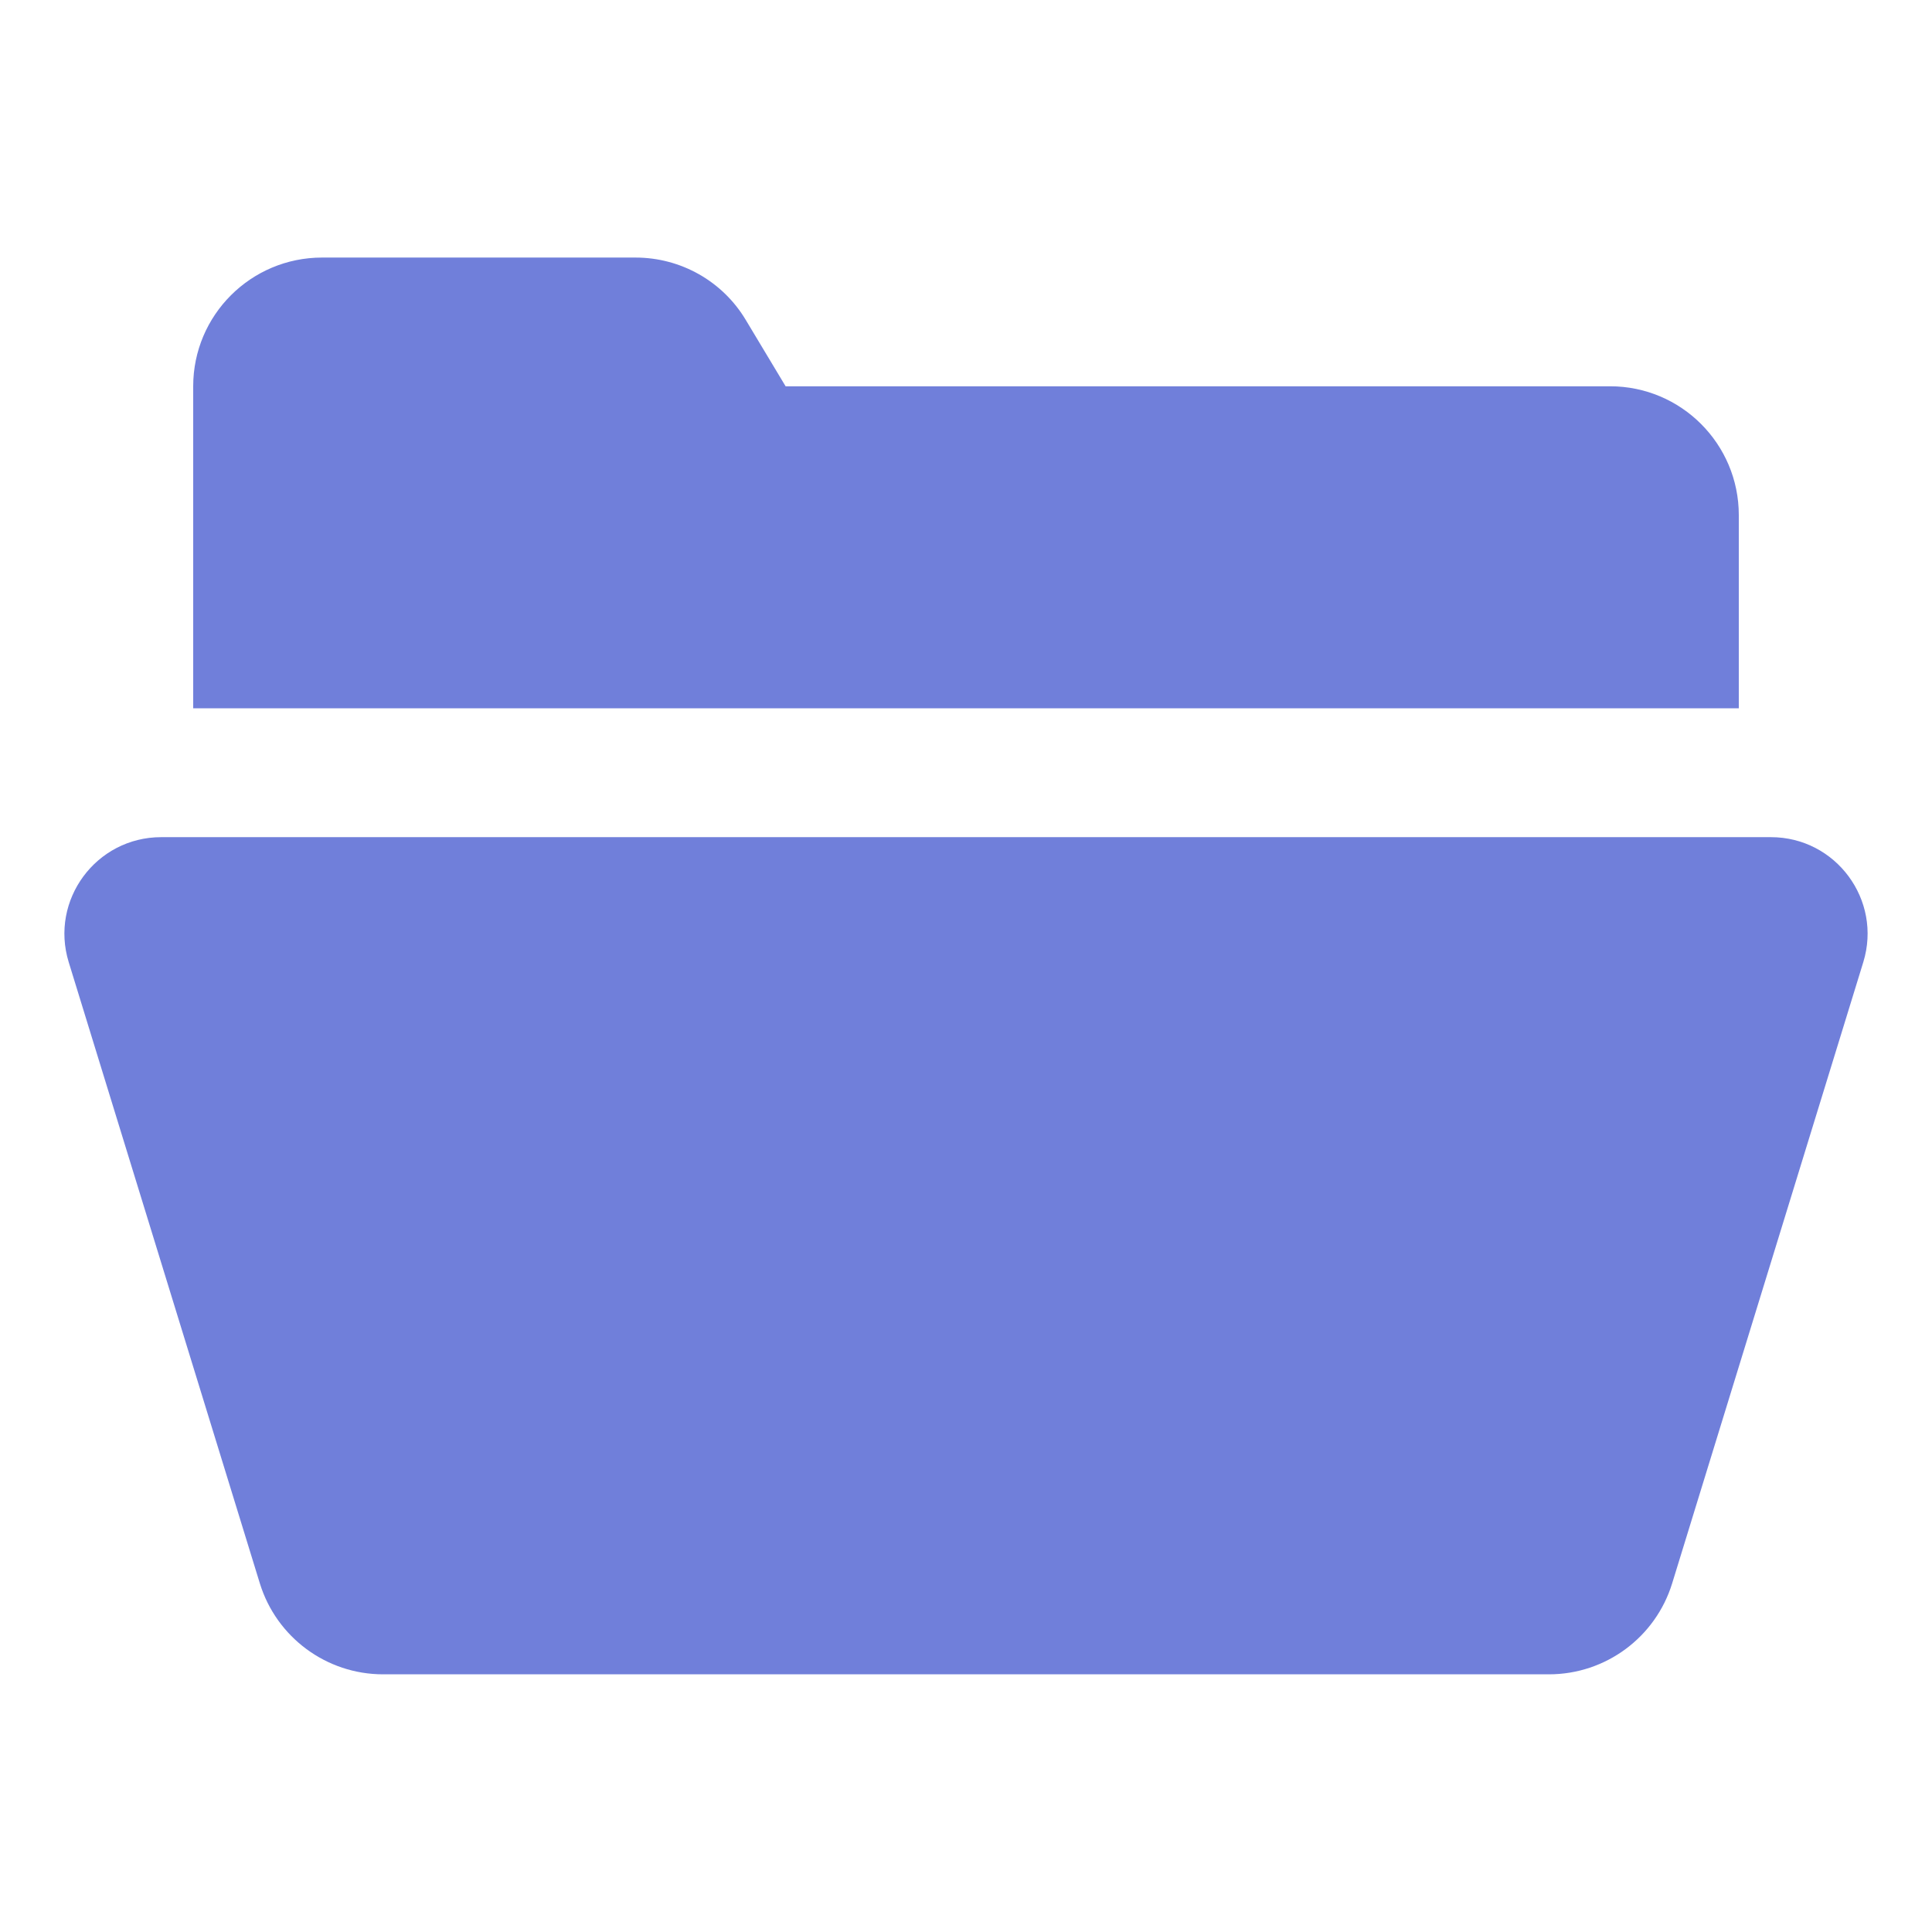
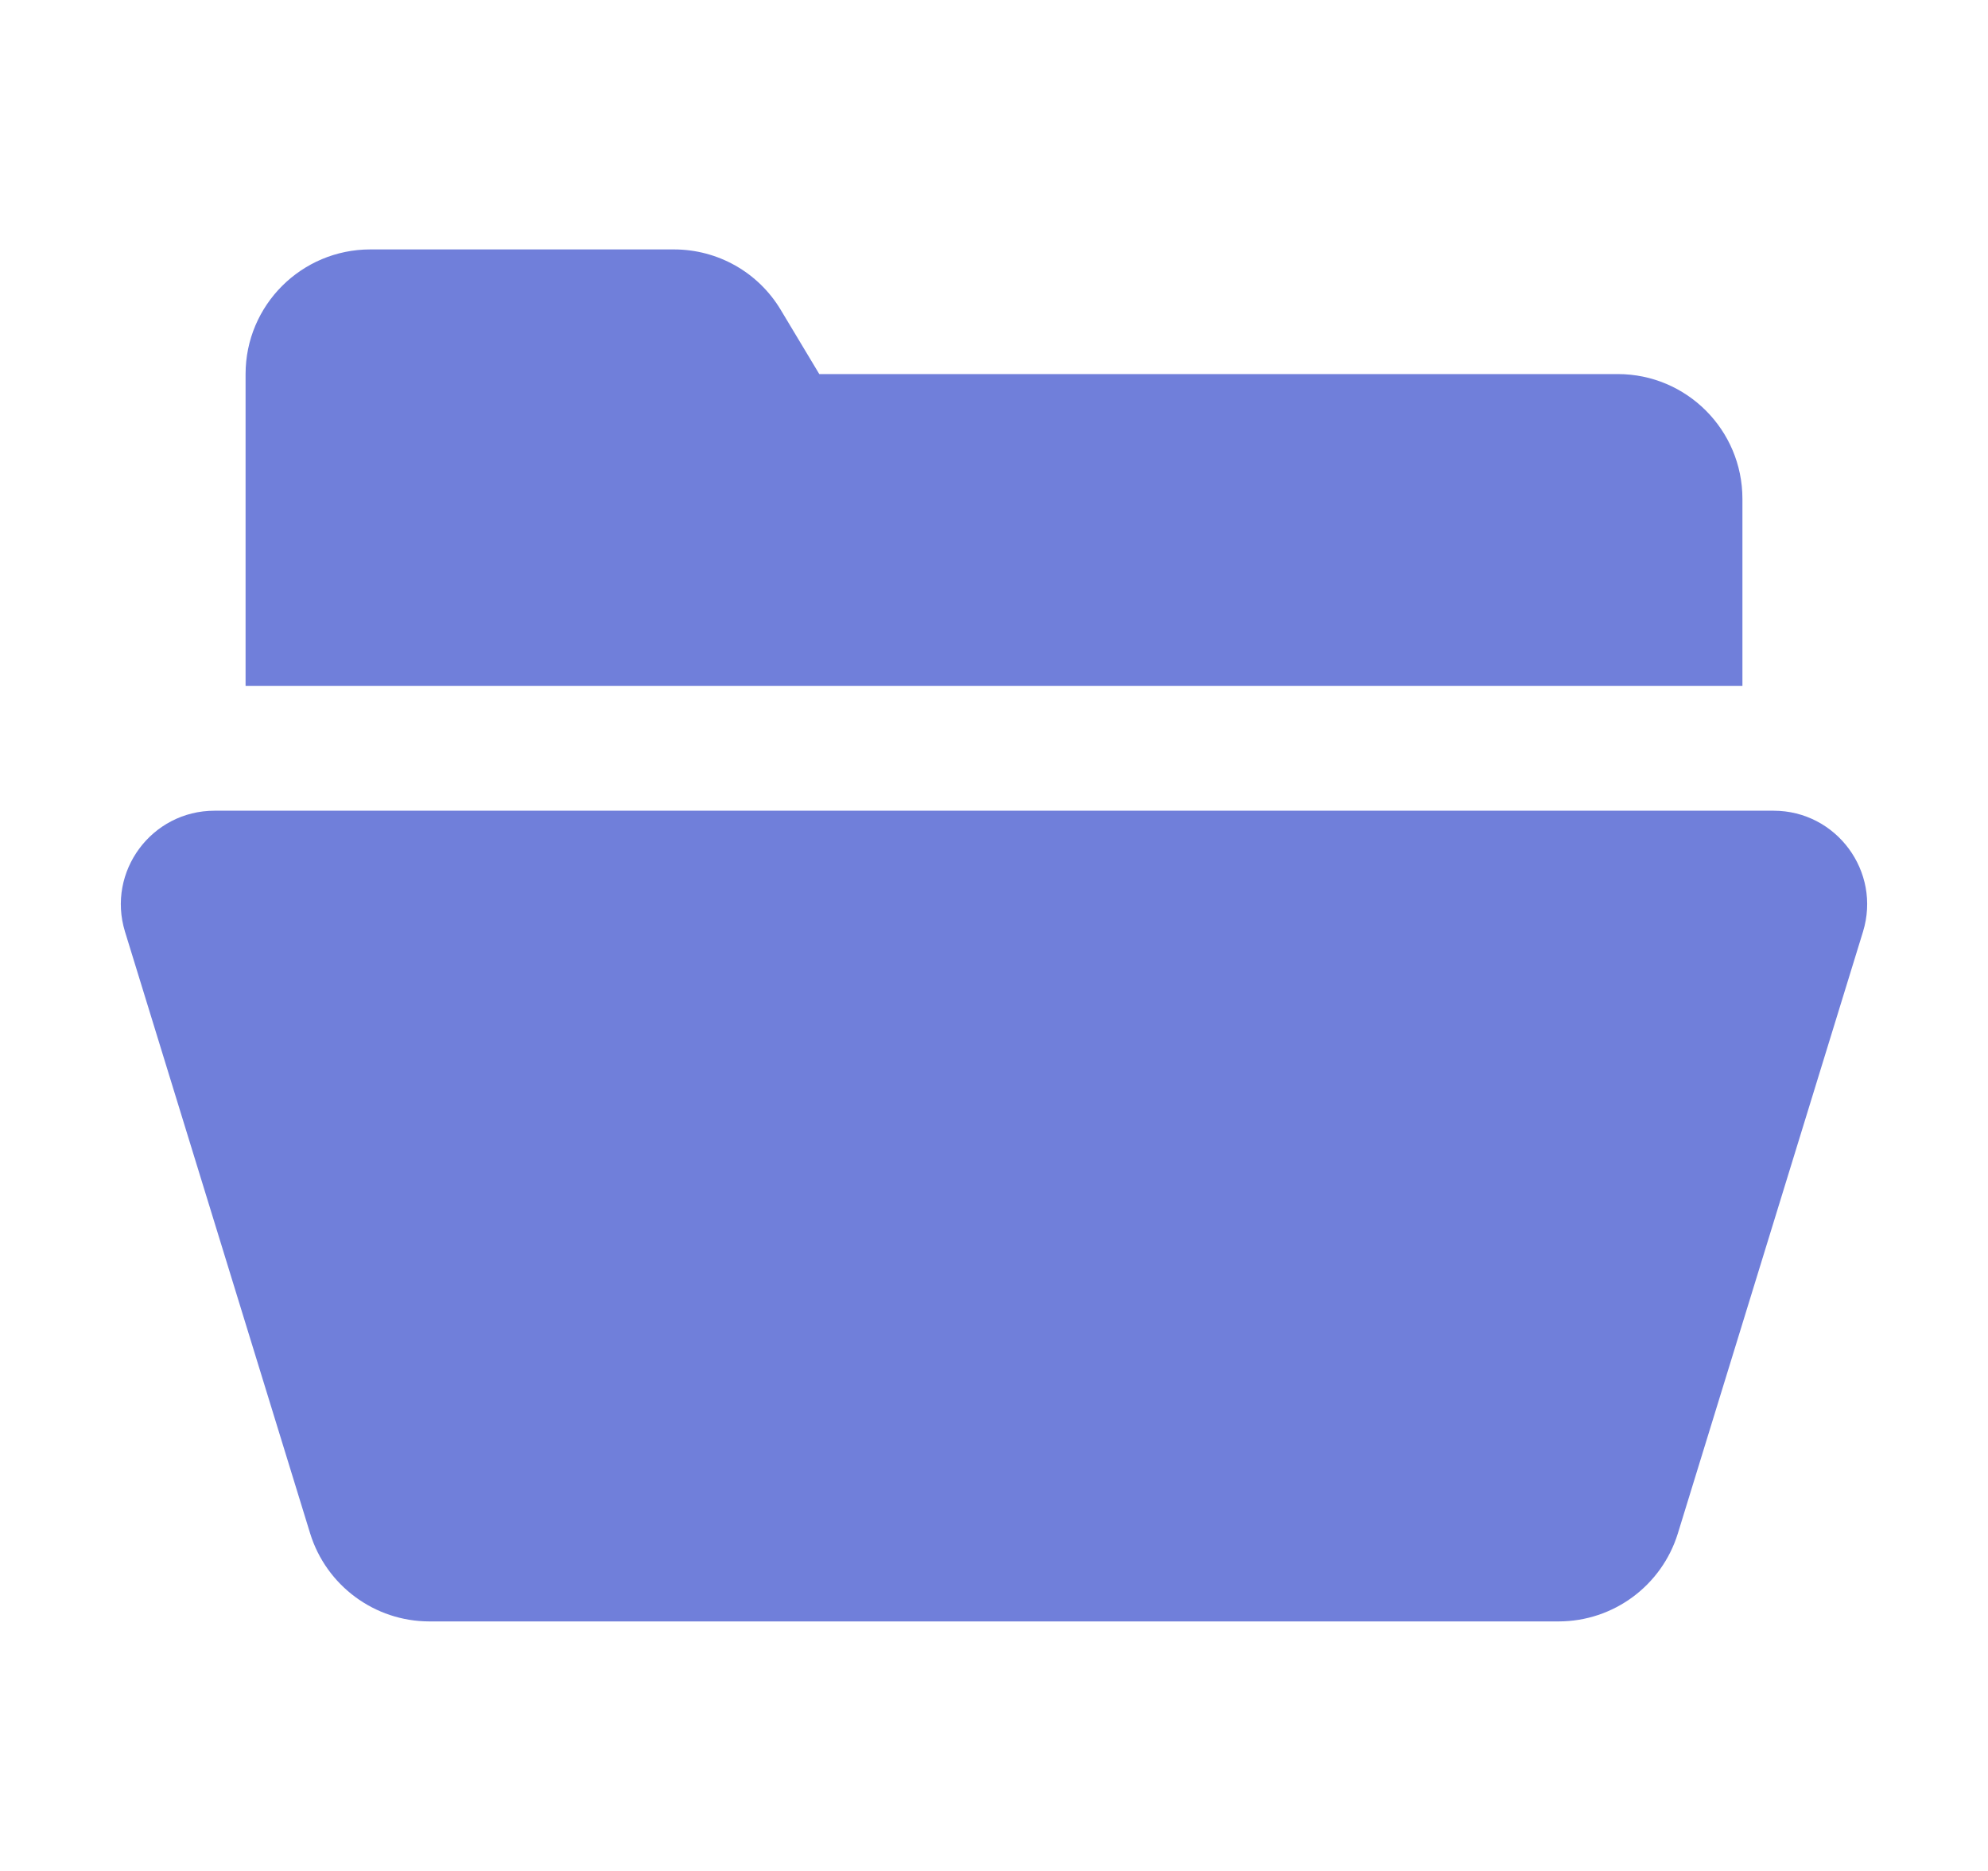
- <svg xmlns="http://www.w3.org/2000/svg" width="16" height="16" viewBox="0 0 16 16" fill="none">
-   <path d="M2.667 2.133C2.078 2.133 1.6 2.61 1.6 3.199V4.799V5.866H11.733H14.4V4.266C14.4 3.677 13.923 3.199 13.334 3.199H6.506L6.177 2.651C5.985 2.329 5.638 2.133 5.263 2.133H2.667ZM1.335 6.933C0.796 6.933 0.411 7.454 0.569 7.968L2.152 13.113C2.29 13.56 2.704 13.866 3.172 13.866H8H12.828C13.297 13.866 13.71 13.56 13.848 13.113L15.431 7.968C15.589 7.454 15.204 6.933 14.666 6.933H8H1.335Z" fill="#707FDA" />
+ <svg xmlns="http://www.w3.org/2000/svg" width="17" height="16" viewBox="0 0 17 16" fill="none">
+   <path d="M3.167 2.133C2.578 2.133 2.1 2.61 2.1 3.199V4.799V5.866H12.233H14.9V4.266C14.9 3.677 14.423 3.199 13.834 3.199H7.006L6.677 2.651C6.485 2.329 6.138 2.133 5.763 2.133H3.167ZM1.835 6.933C1.296 6.933 0.911 7.454 1.069 7.968L2.652 13.113C2.79 13.56 3.204 13.866 3.672 13.866H8.5H13.328C13.797 13.866 14.21 13.56 14.348 13.113L15.931 7.968C16.089 7.454 15.704 6.933 15.166 6.933H8.5H1.835Z" fill="#707FDA" />
</svg>
